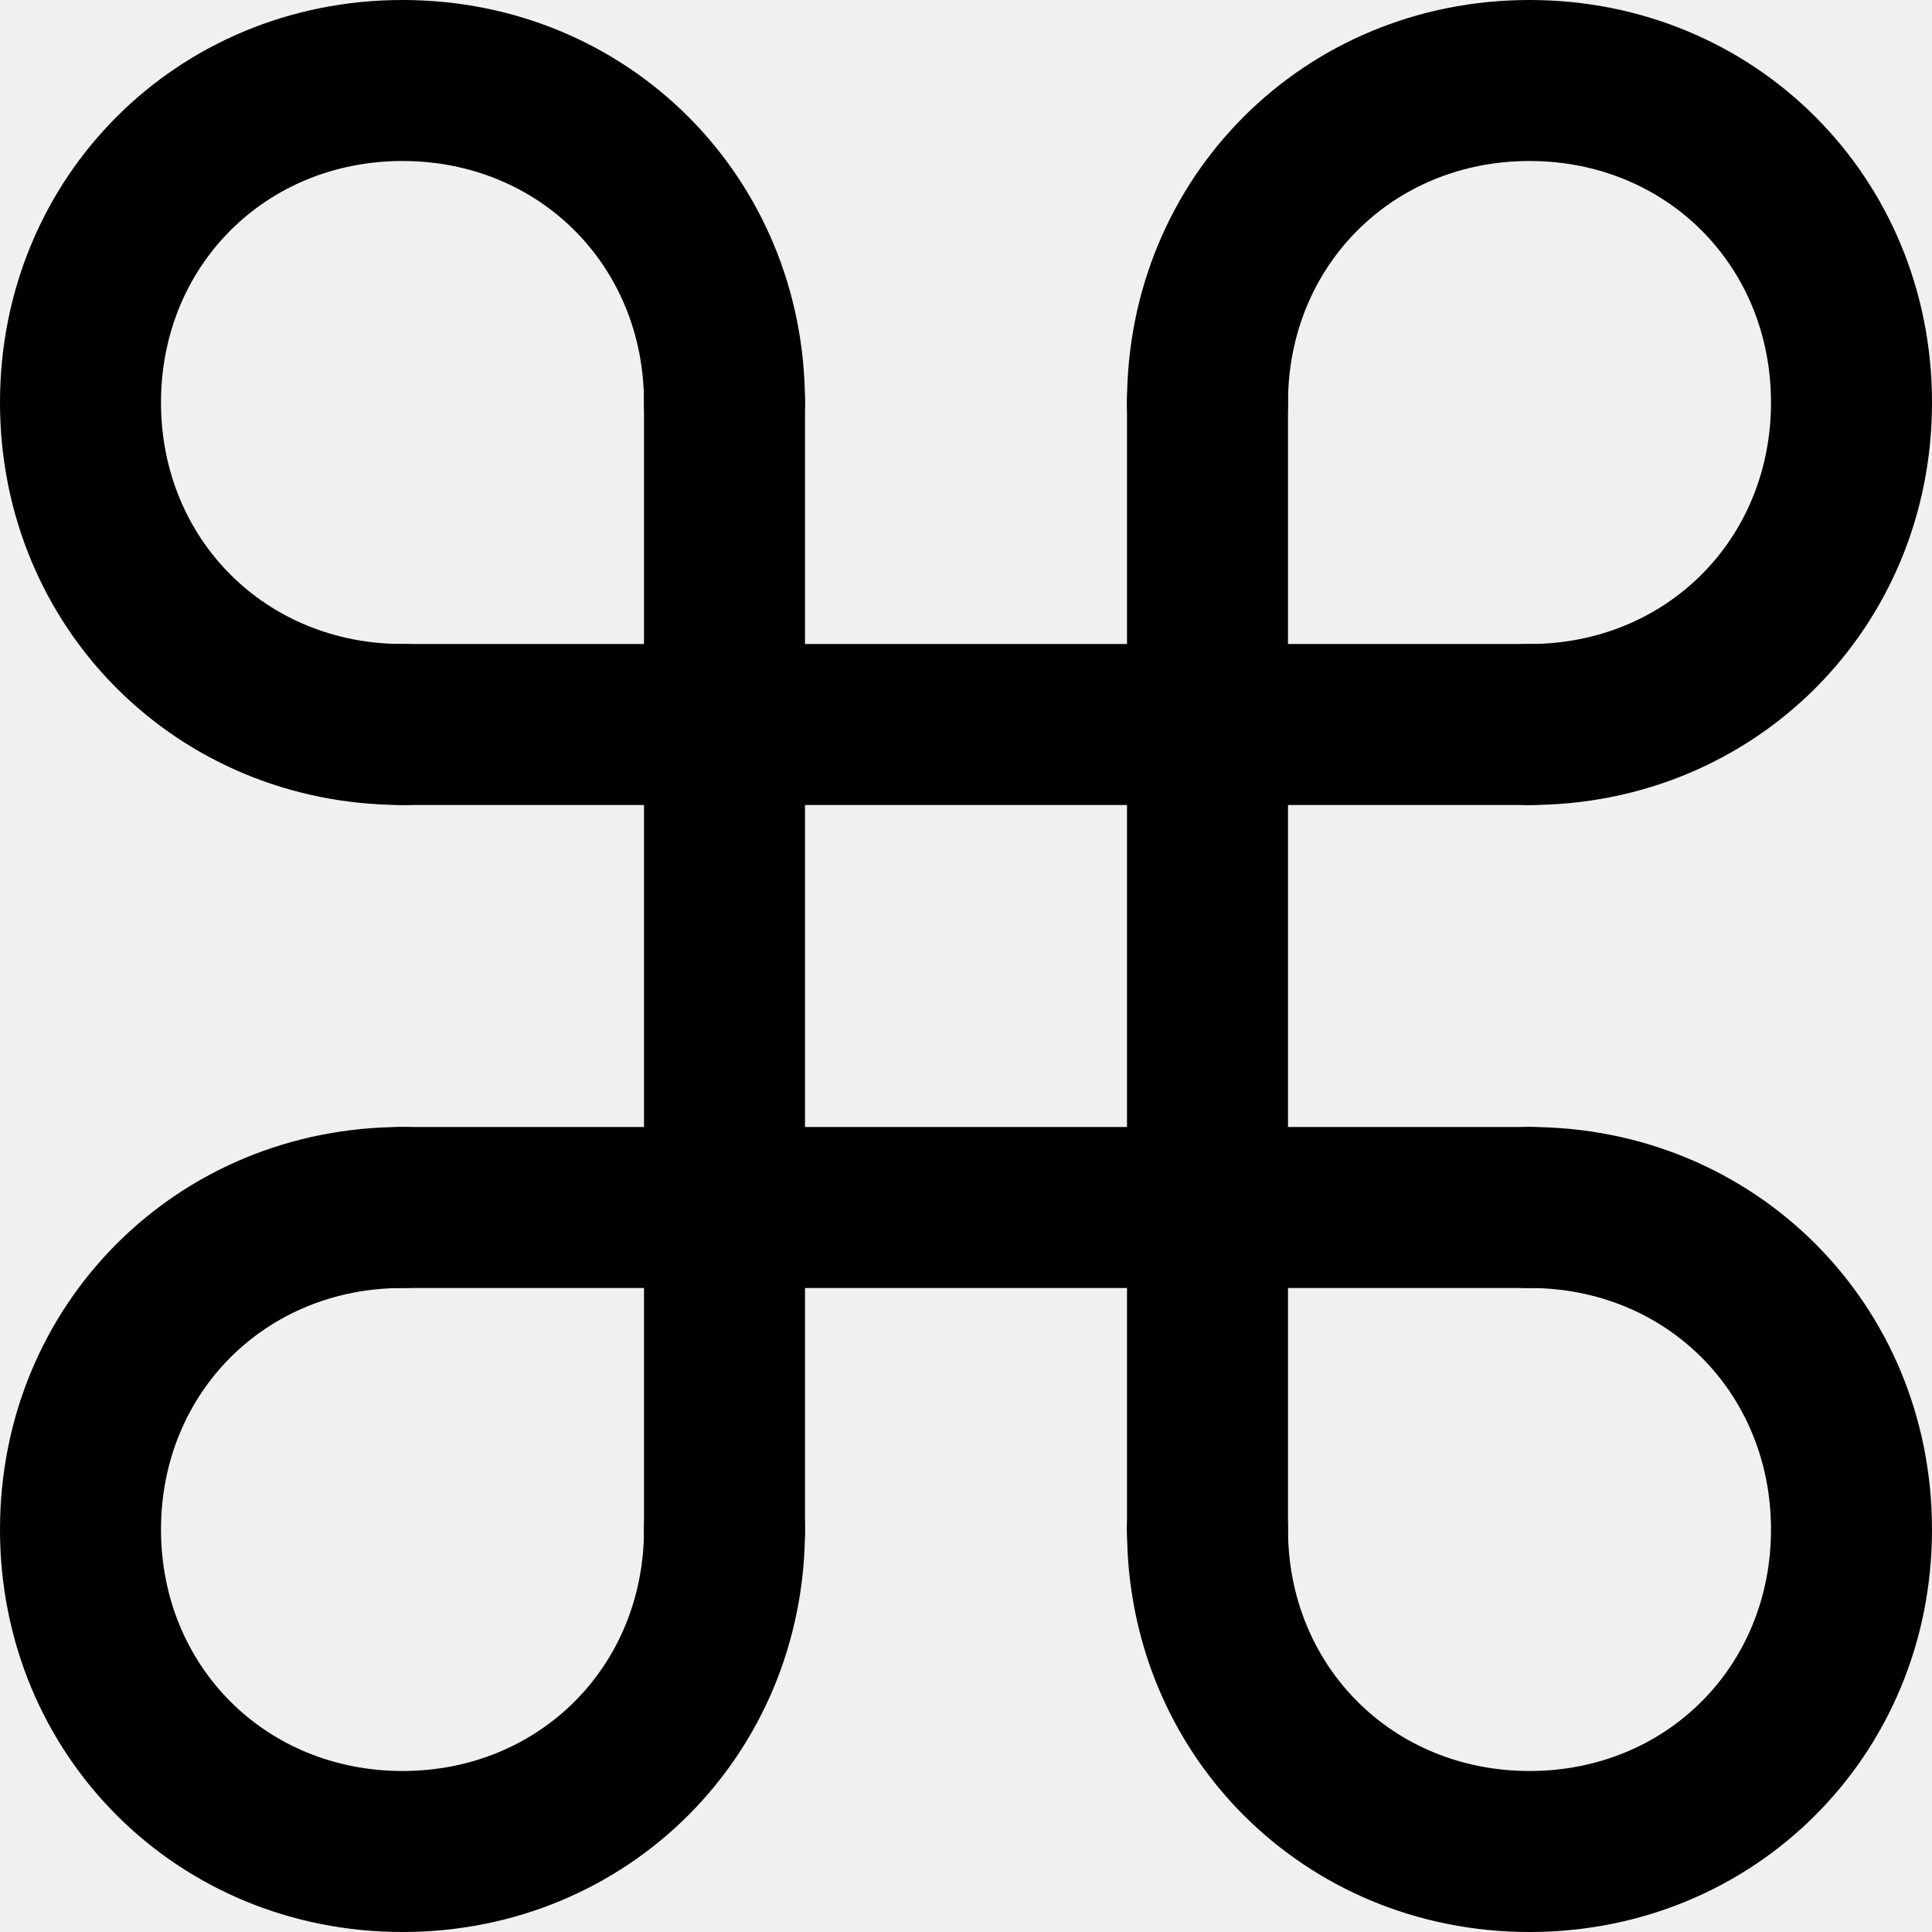
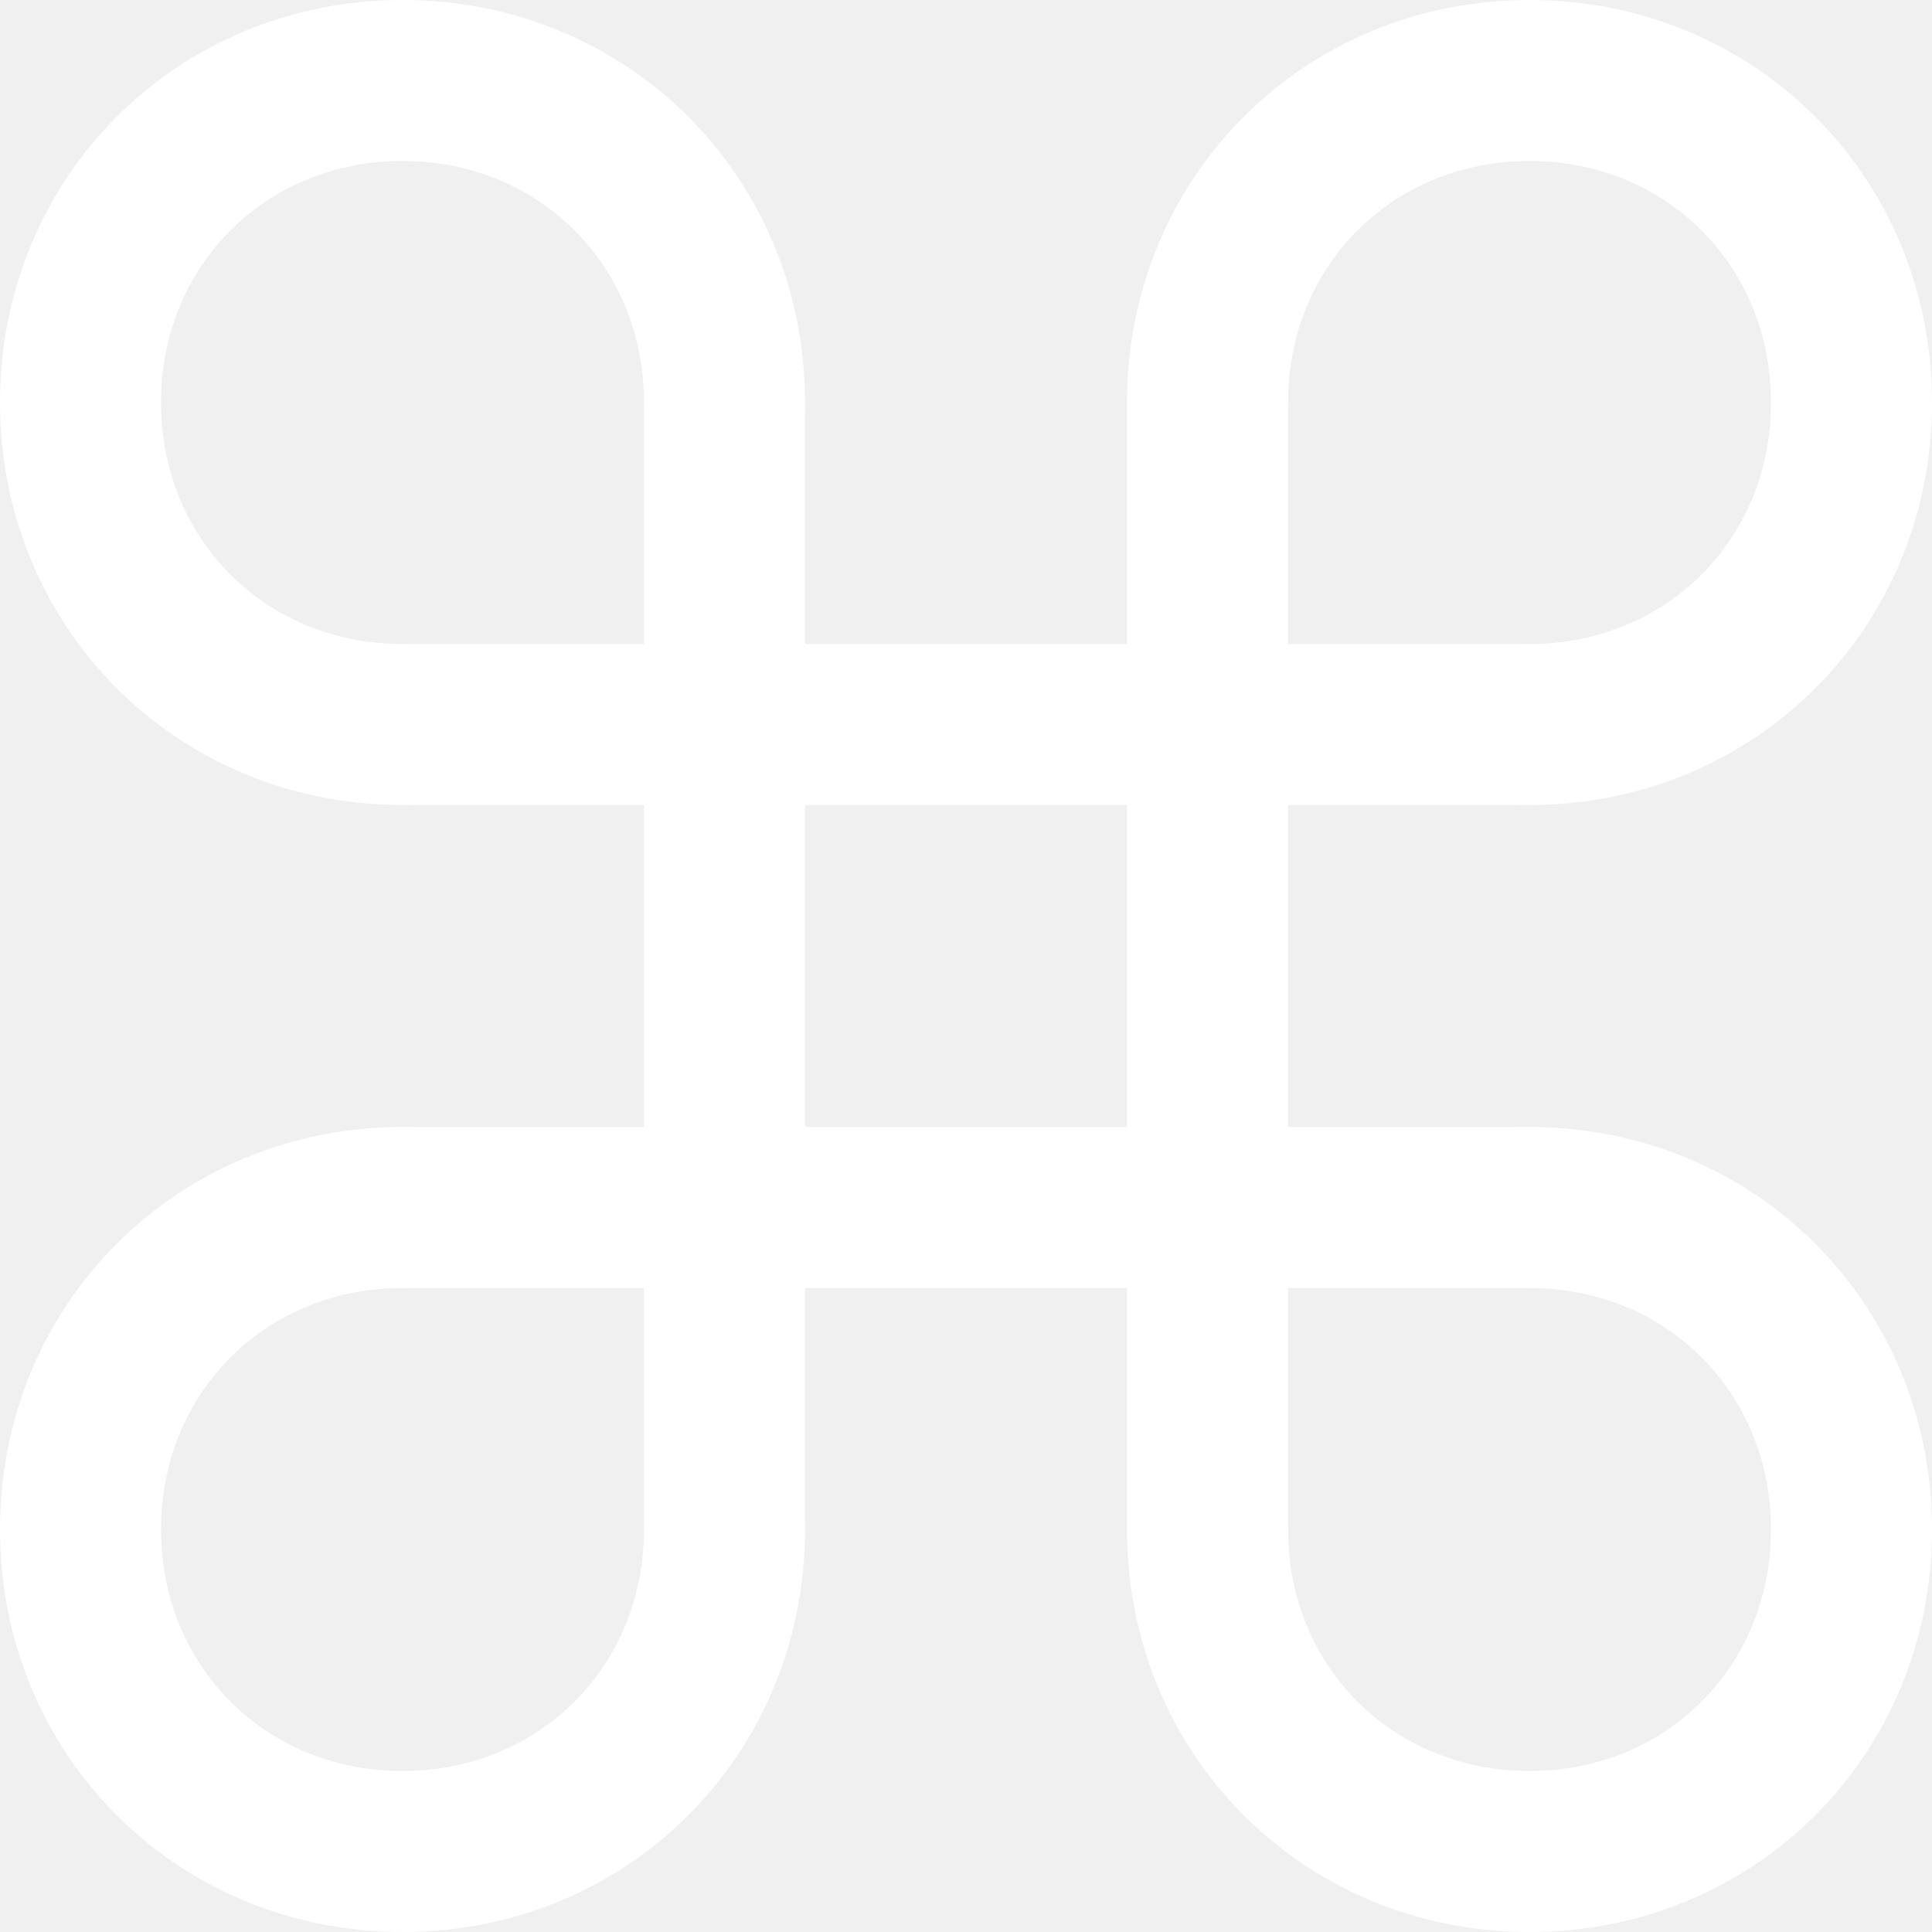
- <svg xmlns="http://www.w3.org/2000/svg" fill="#000000" version="1.1" id="Layer_1" width="800px" height="800px" viewBox="0 0 24 24" enable-background="new 0 0 24 24" xml:space="preserve">
+ <svg xmlns="http://www.w3.org/2000/svg" fill="white" version="1.1" id="Layer_1" width="800px" height="800px" viewBox="0 0 24 24" enable-background="new 0 0 24 24" xml:space="preserve">
  <g>
    <g>
      <g>
        <path d="M5,10c-2.8,0-5-2.2-5-5s2.2-5,5-5s5,2.2,5,5c0,0.6-0.4,1-1,1S8,5.6,8,5c0-1.7-1.3-3-3-3S2,3.3,2,5s1.3,3,3,3     c0.6,0,1,0.4,1,1S5.6,10,5,10z" />
      </g>
    </g>
    <g>
      <g>
        <path d="M19,10c-0.6,0-1-0.4-1-1s0.4-1,1-1c1.7,0,3-1.3,3-3s-1.3-3-3-3s-3,1.3-3,3c0,0.6-0.4,1-1,1s-1-0.4-1-1c0-2.8,2.2-5,5-5     s5,2.2,5,5S21.8,10,19,10z" />
      </g>
    </g>
    <g>
      <g>
        <path d="M5,24c-2.8,0-5-2.2-5-5s2.2-5,5-5c0.6,0,1,0.4,1,1s-0.4,1-1,1c-1.7,0-3,1.3-3,3s1.3,3,3,3s3-1.3,3-3c0-0.6,0.4-1,1-1     s1,0.4,1,1C10,21.8,7.8,24,5,24z" />
      </g>
    </g>
    <g>
      <g>
        <path d="M19,24c-2.8,0-5-2.2-5-5c0-0.6,0.4-1,1-1s1,0.4,1,1c0,1.7,1.3,3,3,3s3-1.3,3-3s-1.3-3-3-3c-0.6,0-1-0.4-1-1s0.4-1,1-1     c2.8,0,5,2.2,5,5S21.8,24,19,24z" />
      </g>
    </g>
    <g>
      <g>
        <path d="M9,20c-0.6,0-1-0.4-1-1V5c0-0.6,0.4-1,1-1s1,0.4,1,1v14C10,19.6,9.6,20,9,20z" />
      </g>
    </g>
    <g>
      <g>
        <path d="M15,20c-0.6,0-1-0.4-1-1V5c0-0.6,0.4-1,1-1s1,0.4,1,1v14C16,19.6,15.6,20,15,20z" />
      </g>
    </g>
    <g>
      <g>
        <path d="M19,10H5c-0.6,0-1-0.4-1-1s0.4-1,1-1h14c0.6,0,1,0.4,1,1S19.6,10,19,10z" />
      </g>
    </g>
    <g>
      <g>
        <path d="M19,16H5c-0.6,0-1-0.4-1-1s0.4-1,1-1h14c0.6,0,1,0.4,1,1S19.6,16,19,16z" />
      </g>
    </g>
  </g>
</svg>
